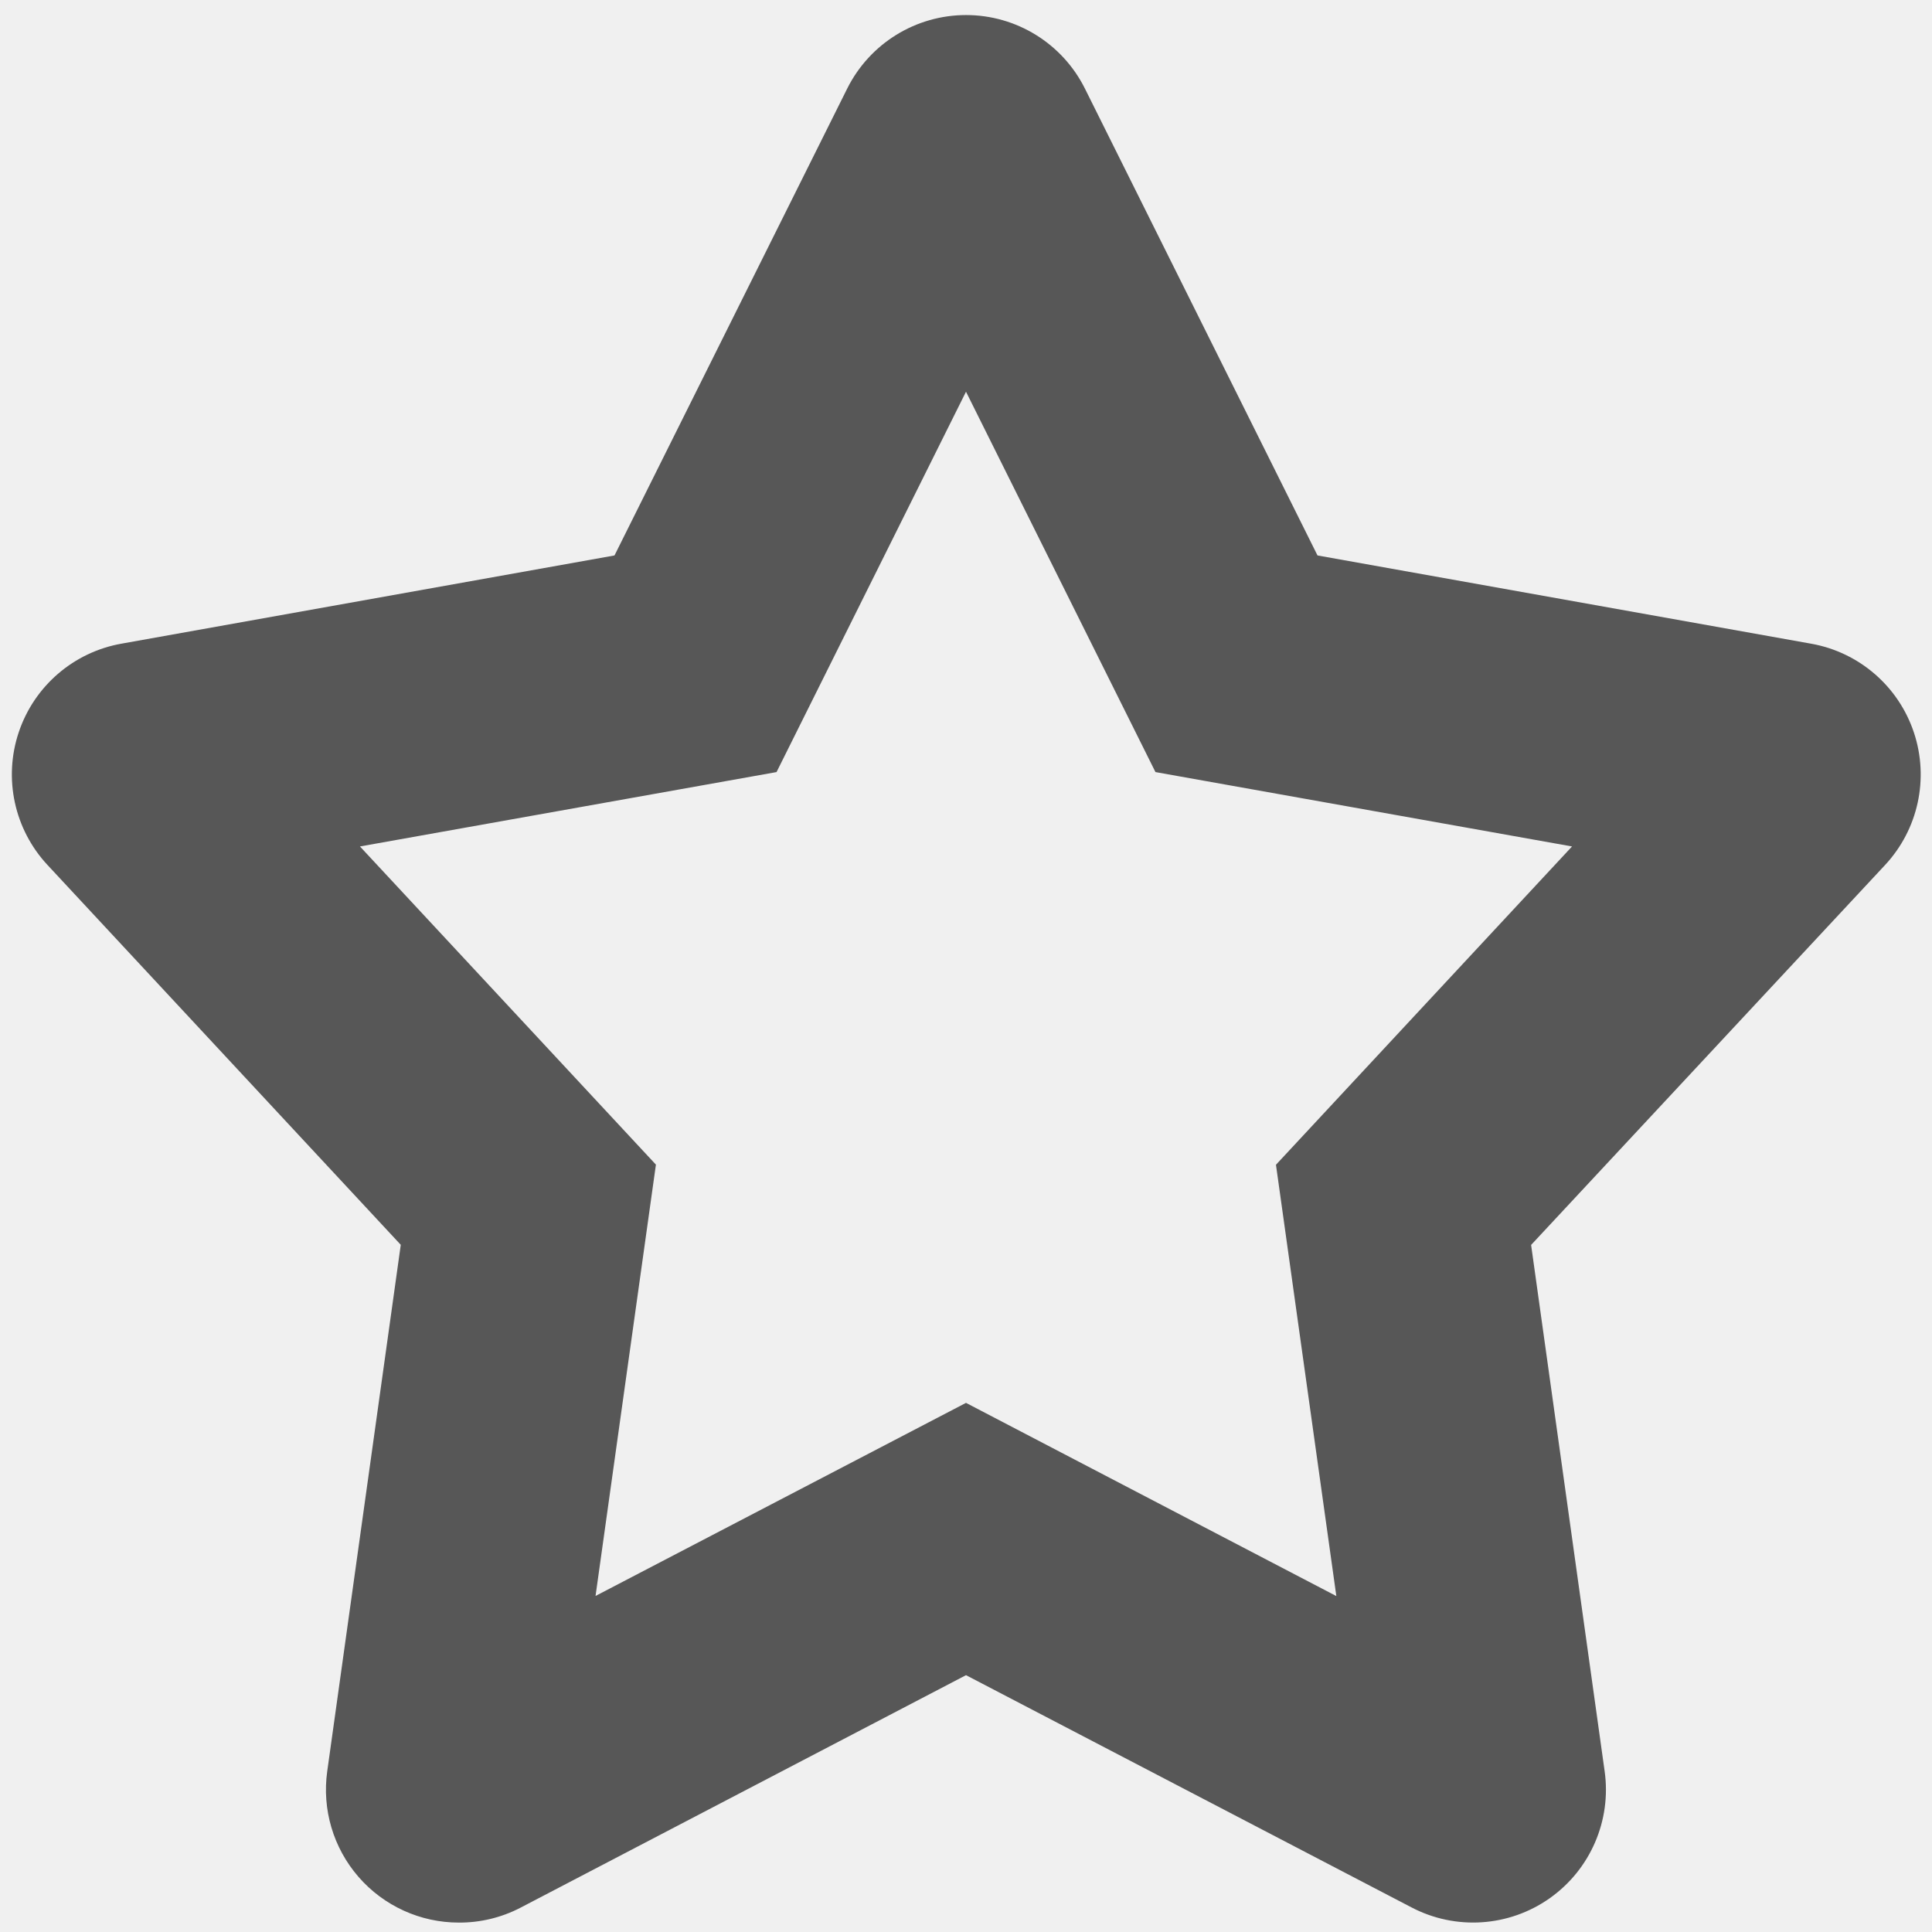
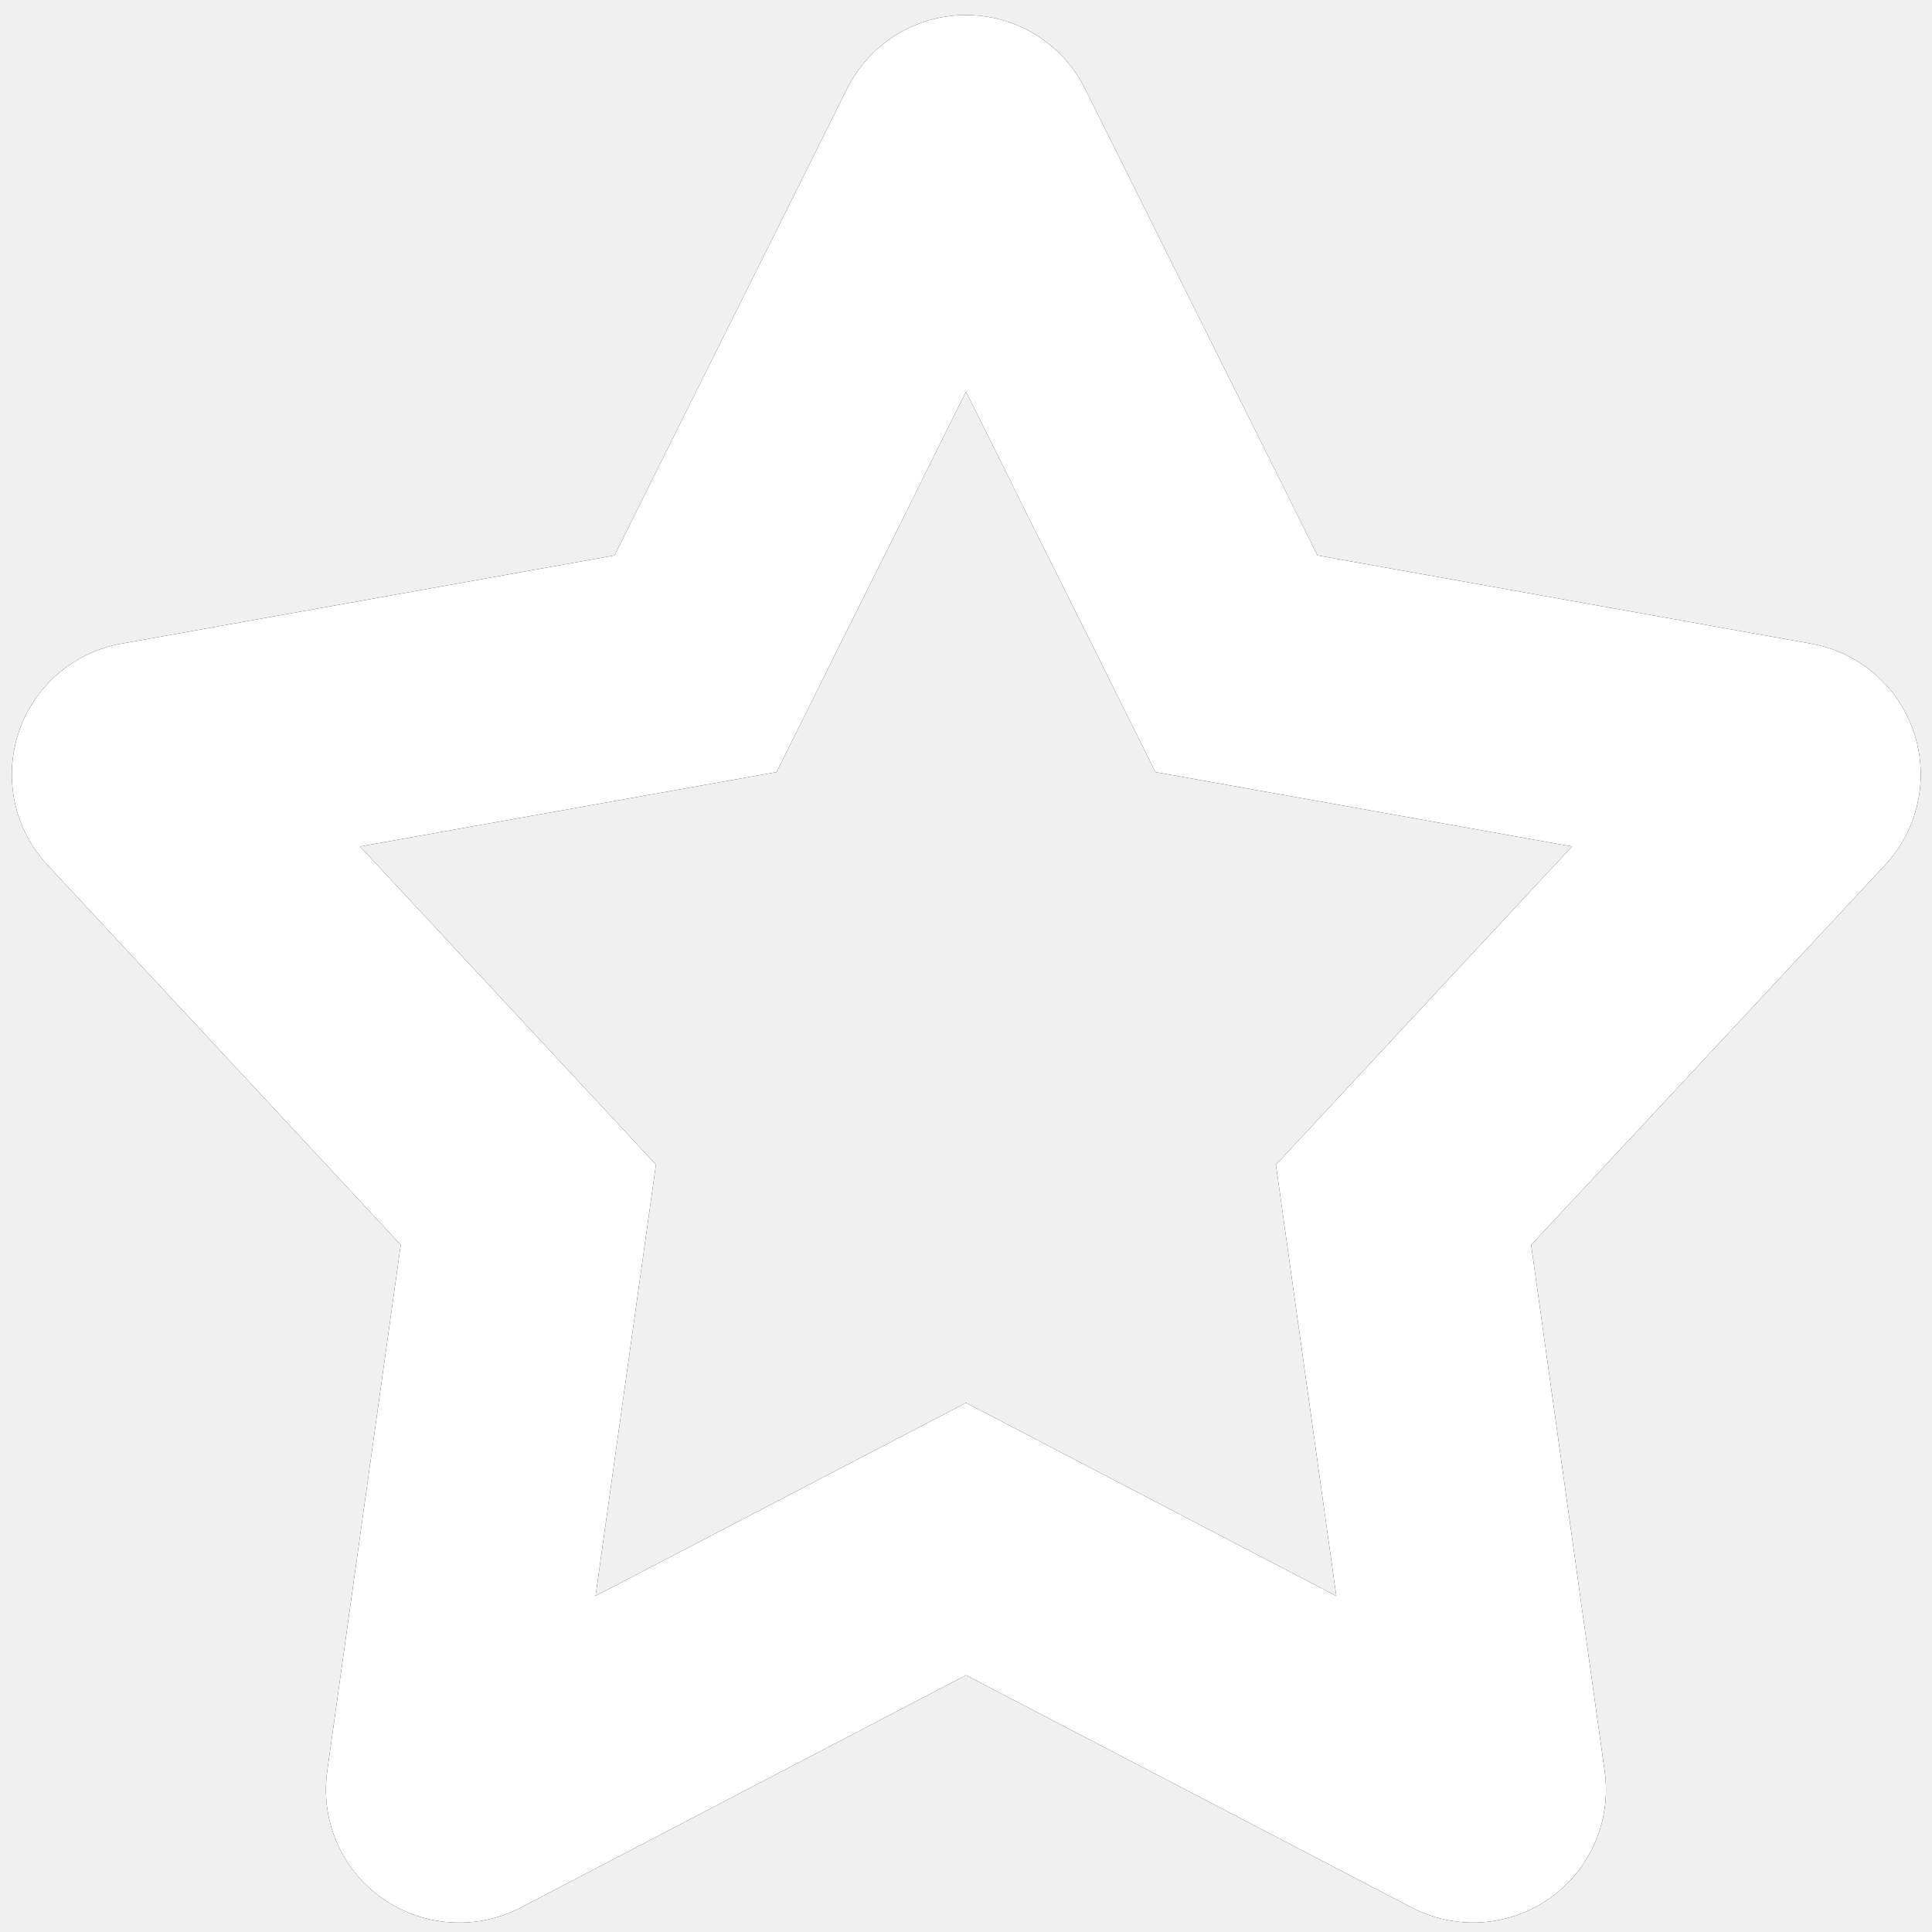
<svg xmlns="http://www.w3.org/2000/svg" width="16" height="16" viewBox="0 0 16 16">
  <style>
-     g {
-       fill: currentColor;
-       fill-opacity: 0.64;
-     }
-     #urlbar:target + g {
-       fill-opacity: 0.6;
+     g:not(:target) {
+       display: none;
    }
  </style>
-   <g id="urlbar" />
-   <g>
-     <path fill="currentColor" d="M3.8 15.922a1.1 1.1 0 0 1-1.09-1.253l.609-4.36L.393 7.163a1.1 1.1 0 0 1 .616-1.833l4.08-.73L7.016.734a1.1 1.1 0 0 1 1.969 0L10.911 4.6 15 5.331a1.1 1.1 0 0 1 .611 1.833L12.68 10.31l.609 4.359a1.1 1.1 0 0 1-1.6 1.127L8 13.873 4.308 15.8a1.093 1.093 0 0 1-.508.122zm-.415-1.9zm9.228 0zM2.981 7.01l2.451 2.635-.5 3.572L8 11.618l3.067 1.6-.5-3.572 2.452-2.636-3.45-.616L8 3.244l-1.569 3.15zm11.659.29zm-13.278 0zm12.78-1.5zm-12.286 0z" />
+   <g id="urlbar">
+     <path fill="currentColor" fill-opacity="0.6" d="M3.8 15.922a1.1 1.1 0 0 1-1.09-1.253l.609-4.36L.393 7.163a1.1 1.1 0 0 1 .616-1.833l4.08-.73L7.016.734a1.1 1.1 0 0 1 1.969 0L10.911 4.6 15 5.331a1.1 1.1 0 0 1 .611 1.833L12.68 10.31l.609 4.359a1.1 1.1 0 0 1-1.6 1.127L8 13.873 4.308 15.8a1.093 1.093 0 0 1-.508.122zm-.415-1.9zm9.228 0zM2.981 7.01l2.451 2.635-.5 3.572L8 11.618l3.067 1.6-.5-3.572 2.452-2.636-3.45-.616L8 3.244l-1.569 3.15zm11.659.29zm-13.278 0zm12.78-1.5zm-12.286 0z" />
+   </g>
+   <g id="toolbar">
+     <path fill="currentColor" fill-opacity="0.64" d="M3.8 15.922a1.1 1.1 0 0 1-1.09-1.253l.609-4.36L.393 7.163a1.1 1.1 0 0 1 .616-1.833l4.08-.73L7.016.734a1.1 1.1 0 0 1 1.969 0L10.911 4.6 15 5.331a1.1 1.1 0 0 1 .611 1.833L12.68 10.31l.609 4.359a1.1 1.1 0 0 1-1.6 1.127L8 13.873 4.308 15.8a1.093 1.093 0 0 1-.508.122zm-.415-1.9zm9.228 0zM2.981 7.01l2.451 2.635-.5 3.572L8 11.618l3.067 1.6-.5-3.572 2.452-2.636-3.45-.616L8 3.244l-1.569 3.15zm11.659.29zm-13.278 0zm12.78-1.5zm-12.286 0z" />
+   </g>
+   <g id="brighttext">
+     <path fill="#fff" fill-opacity="1" d="M3.8 15.922a1.1 1.1 0 0 1-1.09-1.253l.609-4.36L.393 7.163a1.1 1.1 0 0 1 .616-1.833l4.08-.73L7.016.734a1.1 1.1 0 0 1 1.969 0L10.911 4.6 15 5.331a1.1 1.1 0 0 1 .611 1.833L12.68 10.31l.609 4.359a1.1 1.1 0 0 1-1.6 1.127L8 13.873 4.308 15.8a1.093 1.093 0 0 1-.508.122zm-.415-1.9zm9.228 0zM2.981 7.01l2.451 2.635-.5 3.572L8 11.618l3.067 1.6-.5-3.572 2.452-2.636-3.45-.616L8 3.244l-1.569 3.15zm11.659.29zm-13.278 0zm12.78-1.5zm-12.286 0z" />
  </g>
</svg>
